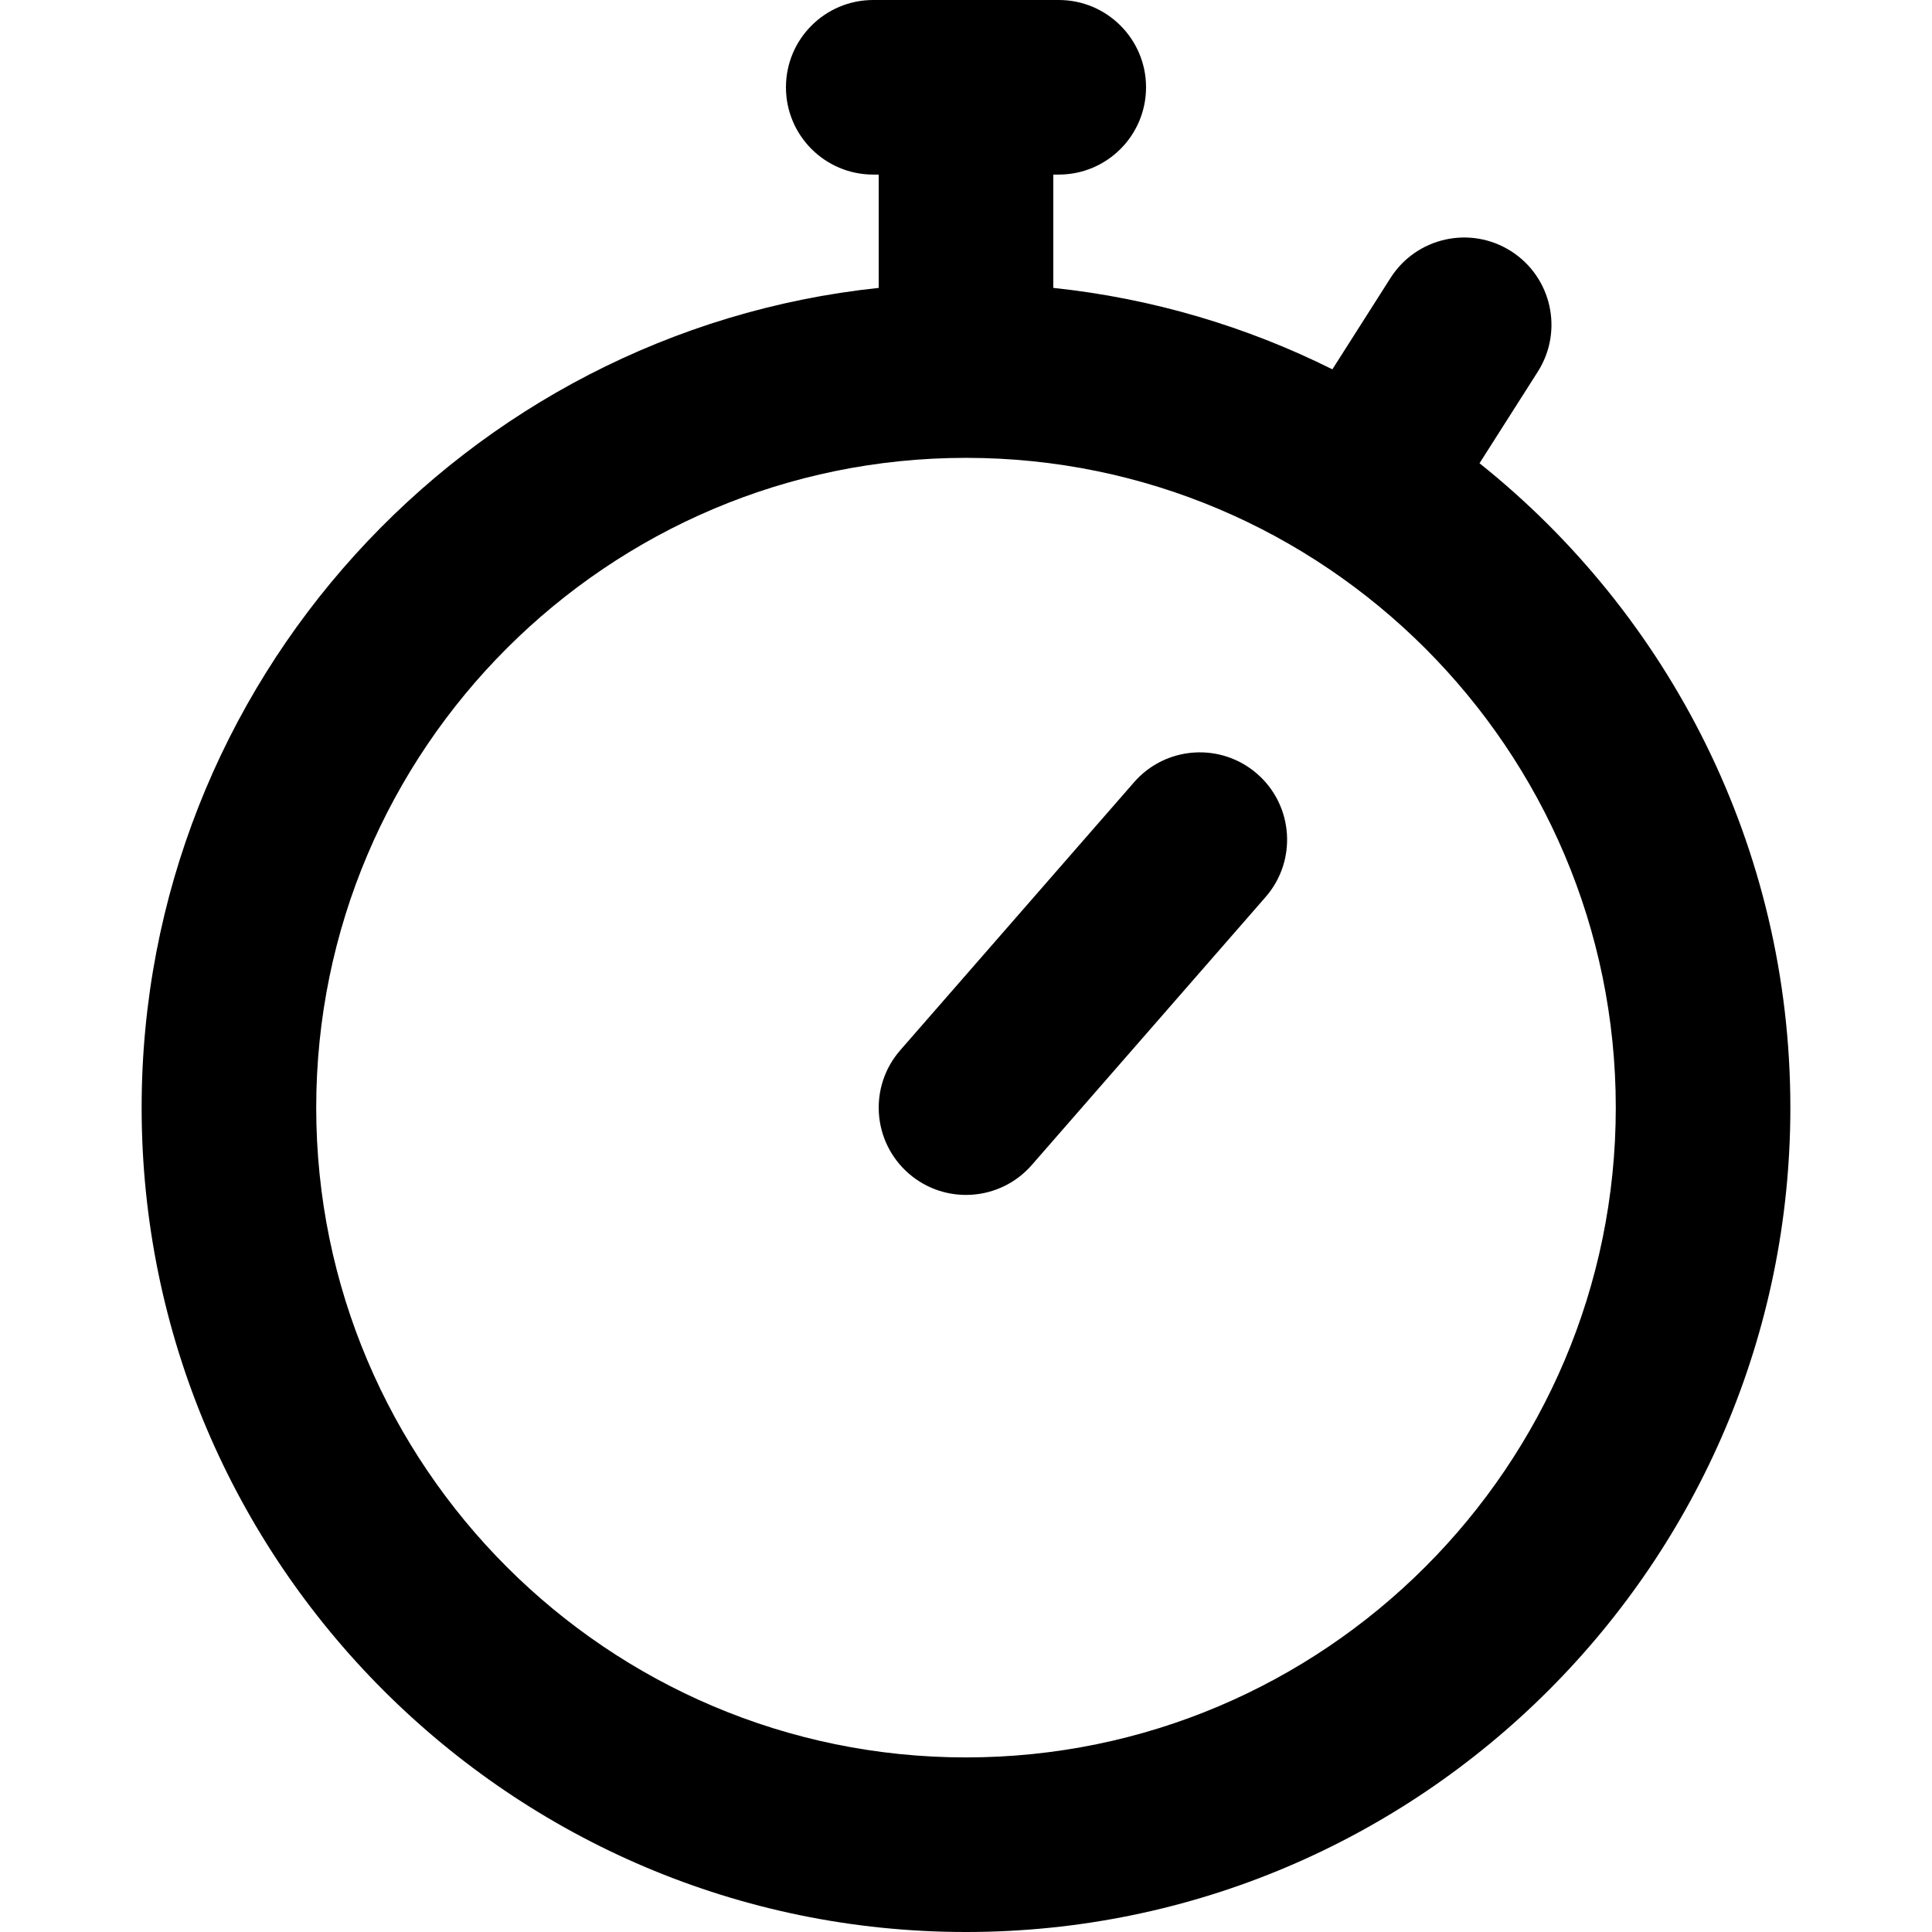
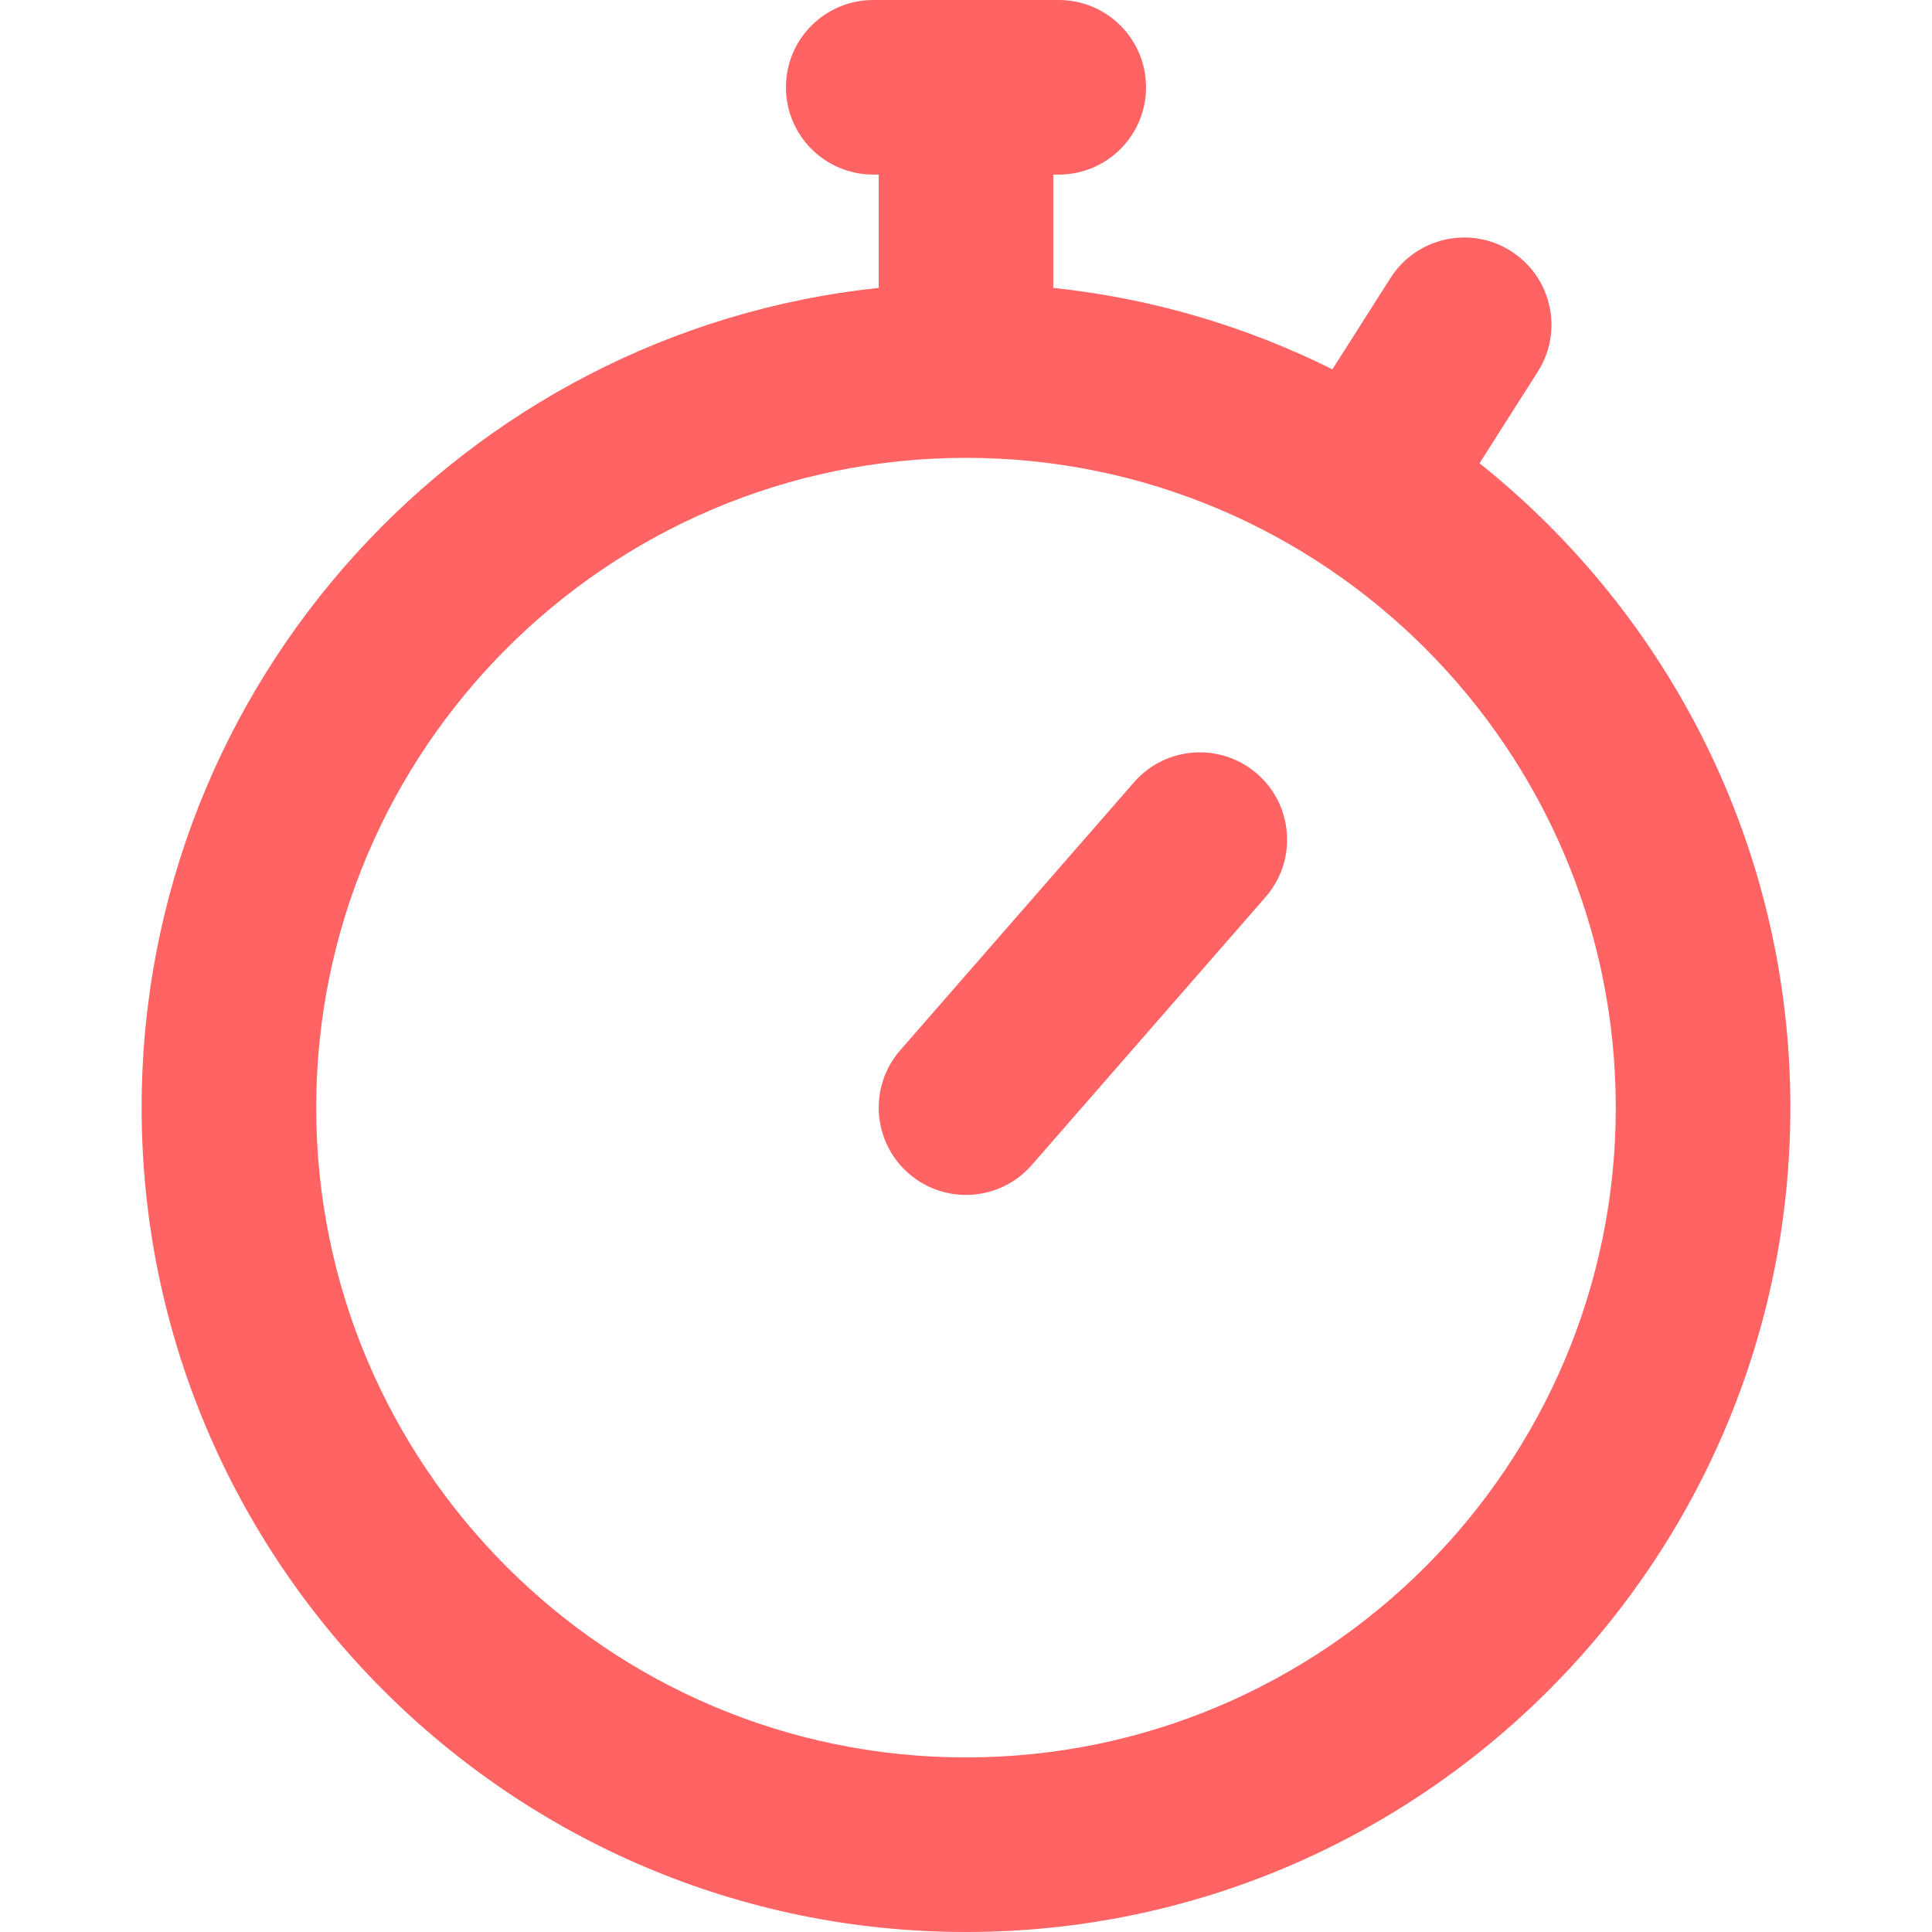
- <svg xmlns="http://www.w3.org/2000/svg" version="1.1" id="Layer_1" x="0px" y="0px" viewBox="0 0 512 512" style="enable-background:new 0 0 512 512;" xml:space="preserve">
+ <svg xmlns="http://www.w3.org/2000/svg" version="1.1" id="Layer_1" x="0px" y="0px" viewBox="0 0 512 512" style="enable-background:new 0 0 512 512;" fill="#ff6363" xml:space="preserve">
  <g>
    <g>
      <path d="M392.09,122.767l15.446-24.272c6.858-10.778,3.681-25.076-7.097-31.935c-10.777-6.86-25.076-3.681-31.935,7.099    l-15.409,24.215c-22.708-11.316-47.642-18.798-73.962-21.58V46.265h1.448c12.775,0,23.133-10.357,23.133-23.133    S293.356,0,280.581,0h-49.163c-12.775,0-23.133,10.357-23.133,23.133s10.357,23.133,23.133,23.133h1.45v30.029    C123.239,87.885,37.535,180.886,37.535,293.535C37.535,413.997,135.538,512,256,512s218.465-98.003,218.465-218.465    C474.465,224.487,442.259,162.83,392.09,122.767z M256,465.735c-94.951,0-172.2-77.249-172.2-172.2s77.249-172.2,172.2-172.2    s172.2,77.249,172.2,172.2S350.951,465.735,256,465.735z" />
    </g>
  </g>
  <g>
    <g>
      <path d="M333.172,205.084c-9.623-8.397-24.238-7.407-32.638,2.222l-61.964,71.02c-8.399,9.626-7.404,24.24,2.222,32.638    c9.626,8.399,24.24,7.404,32.638-2.222l61.964-71.02C343.794,228.096,342.798,213.484,333.172,205.084z" />
    </g>
  </g>
</svg>
